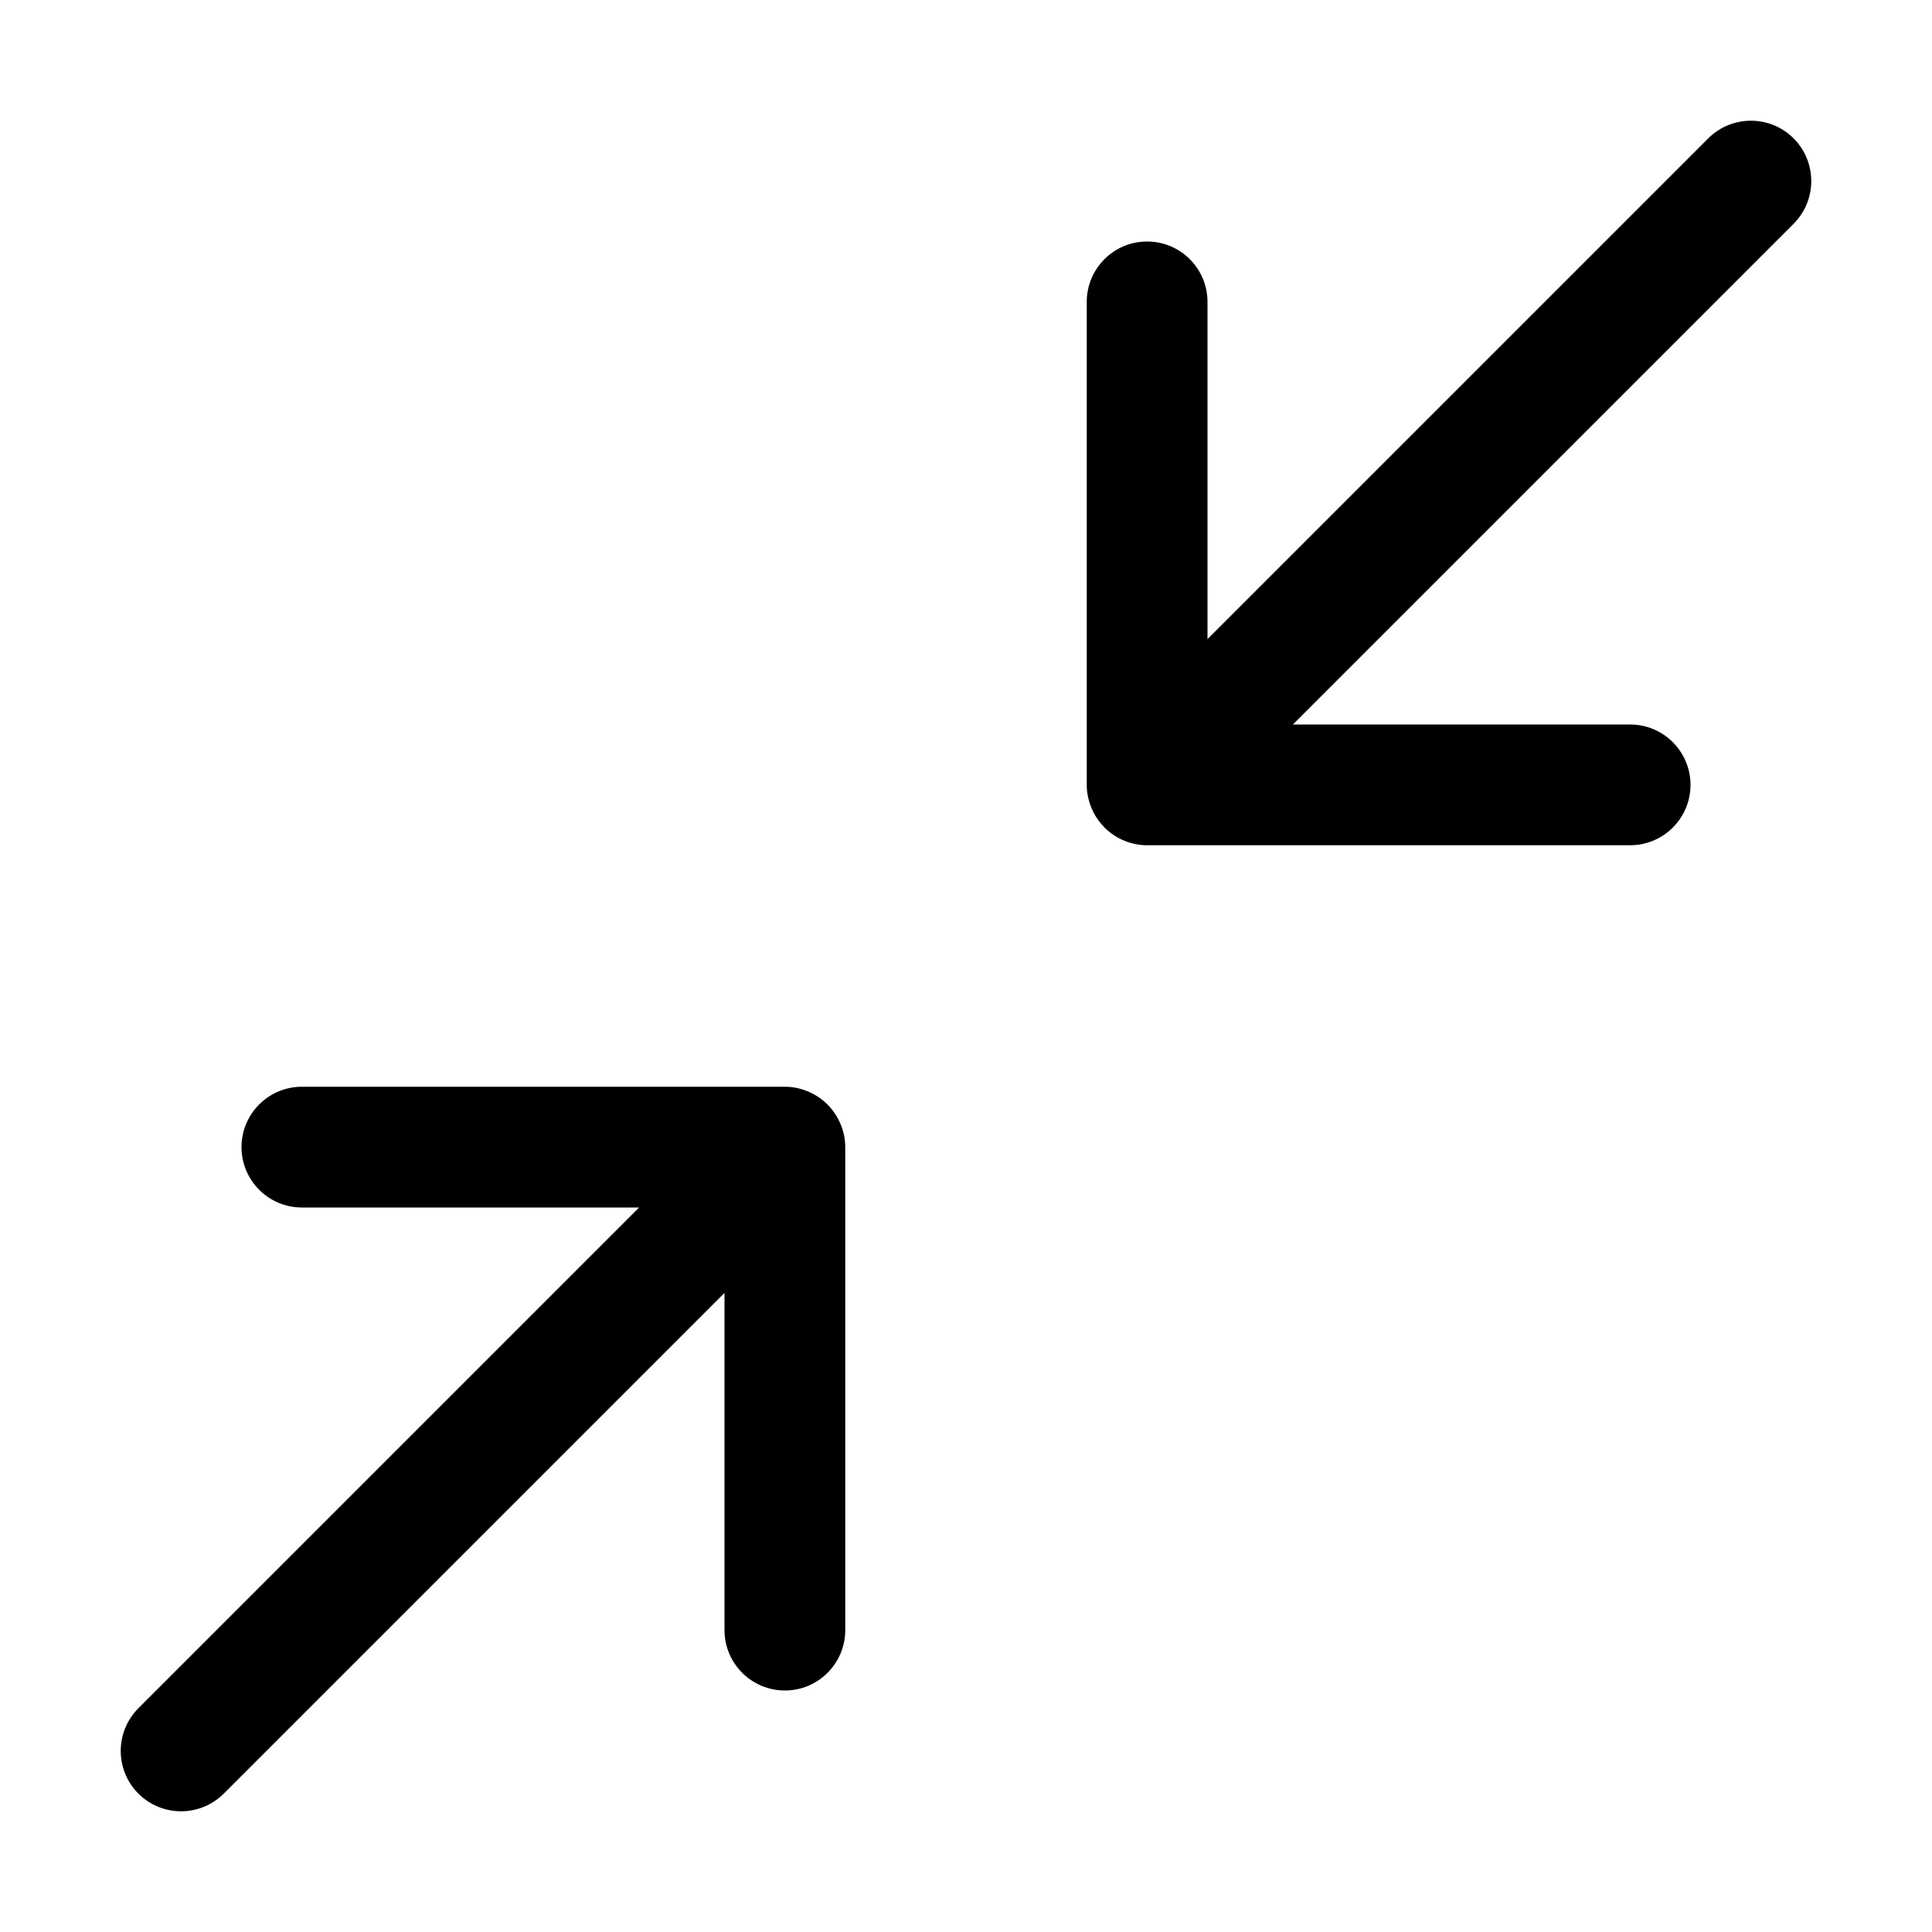
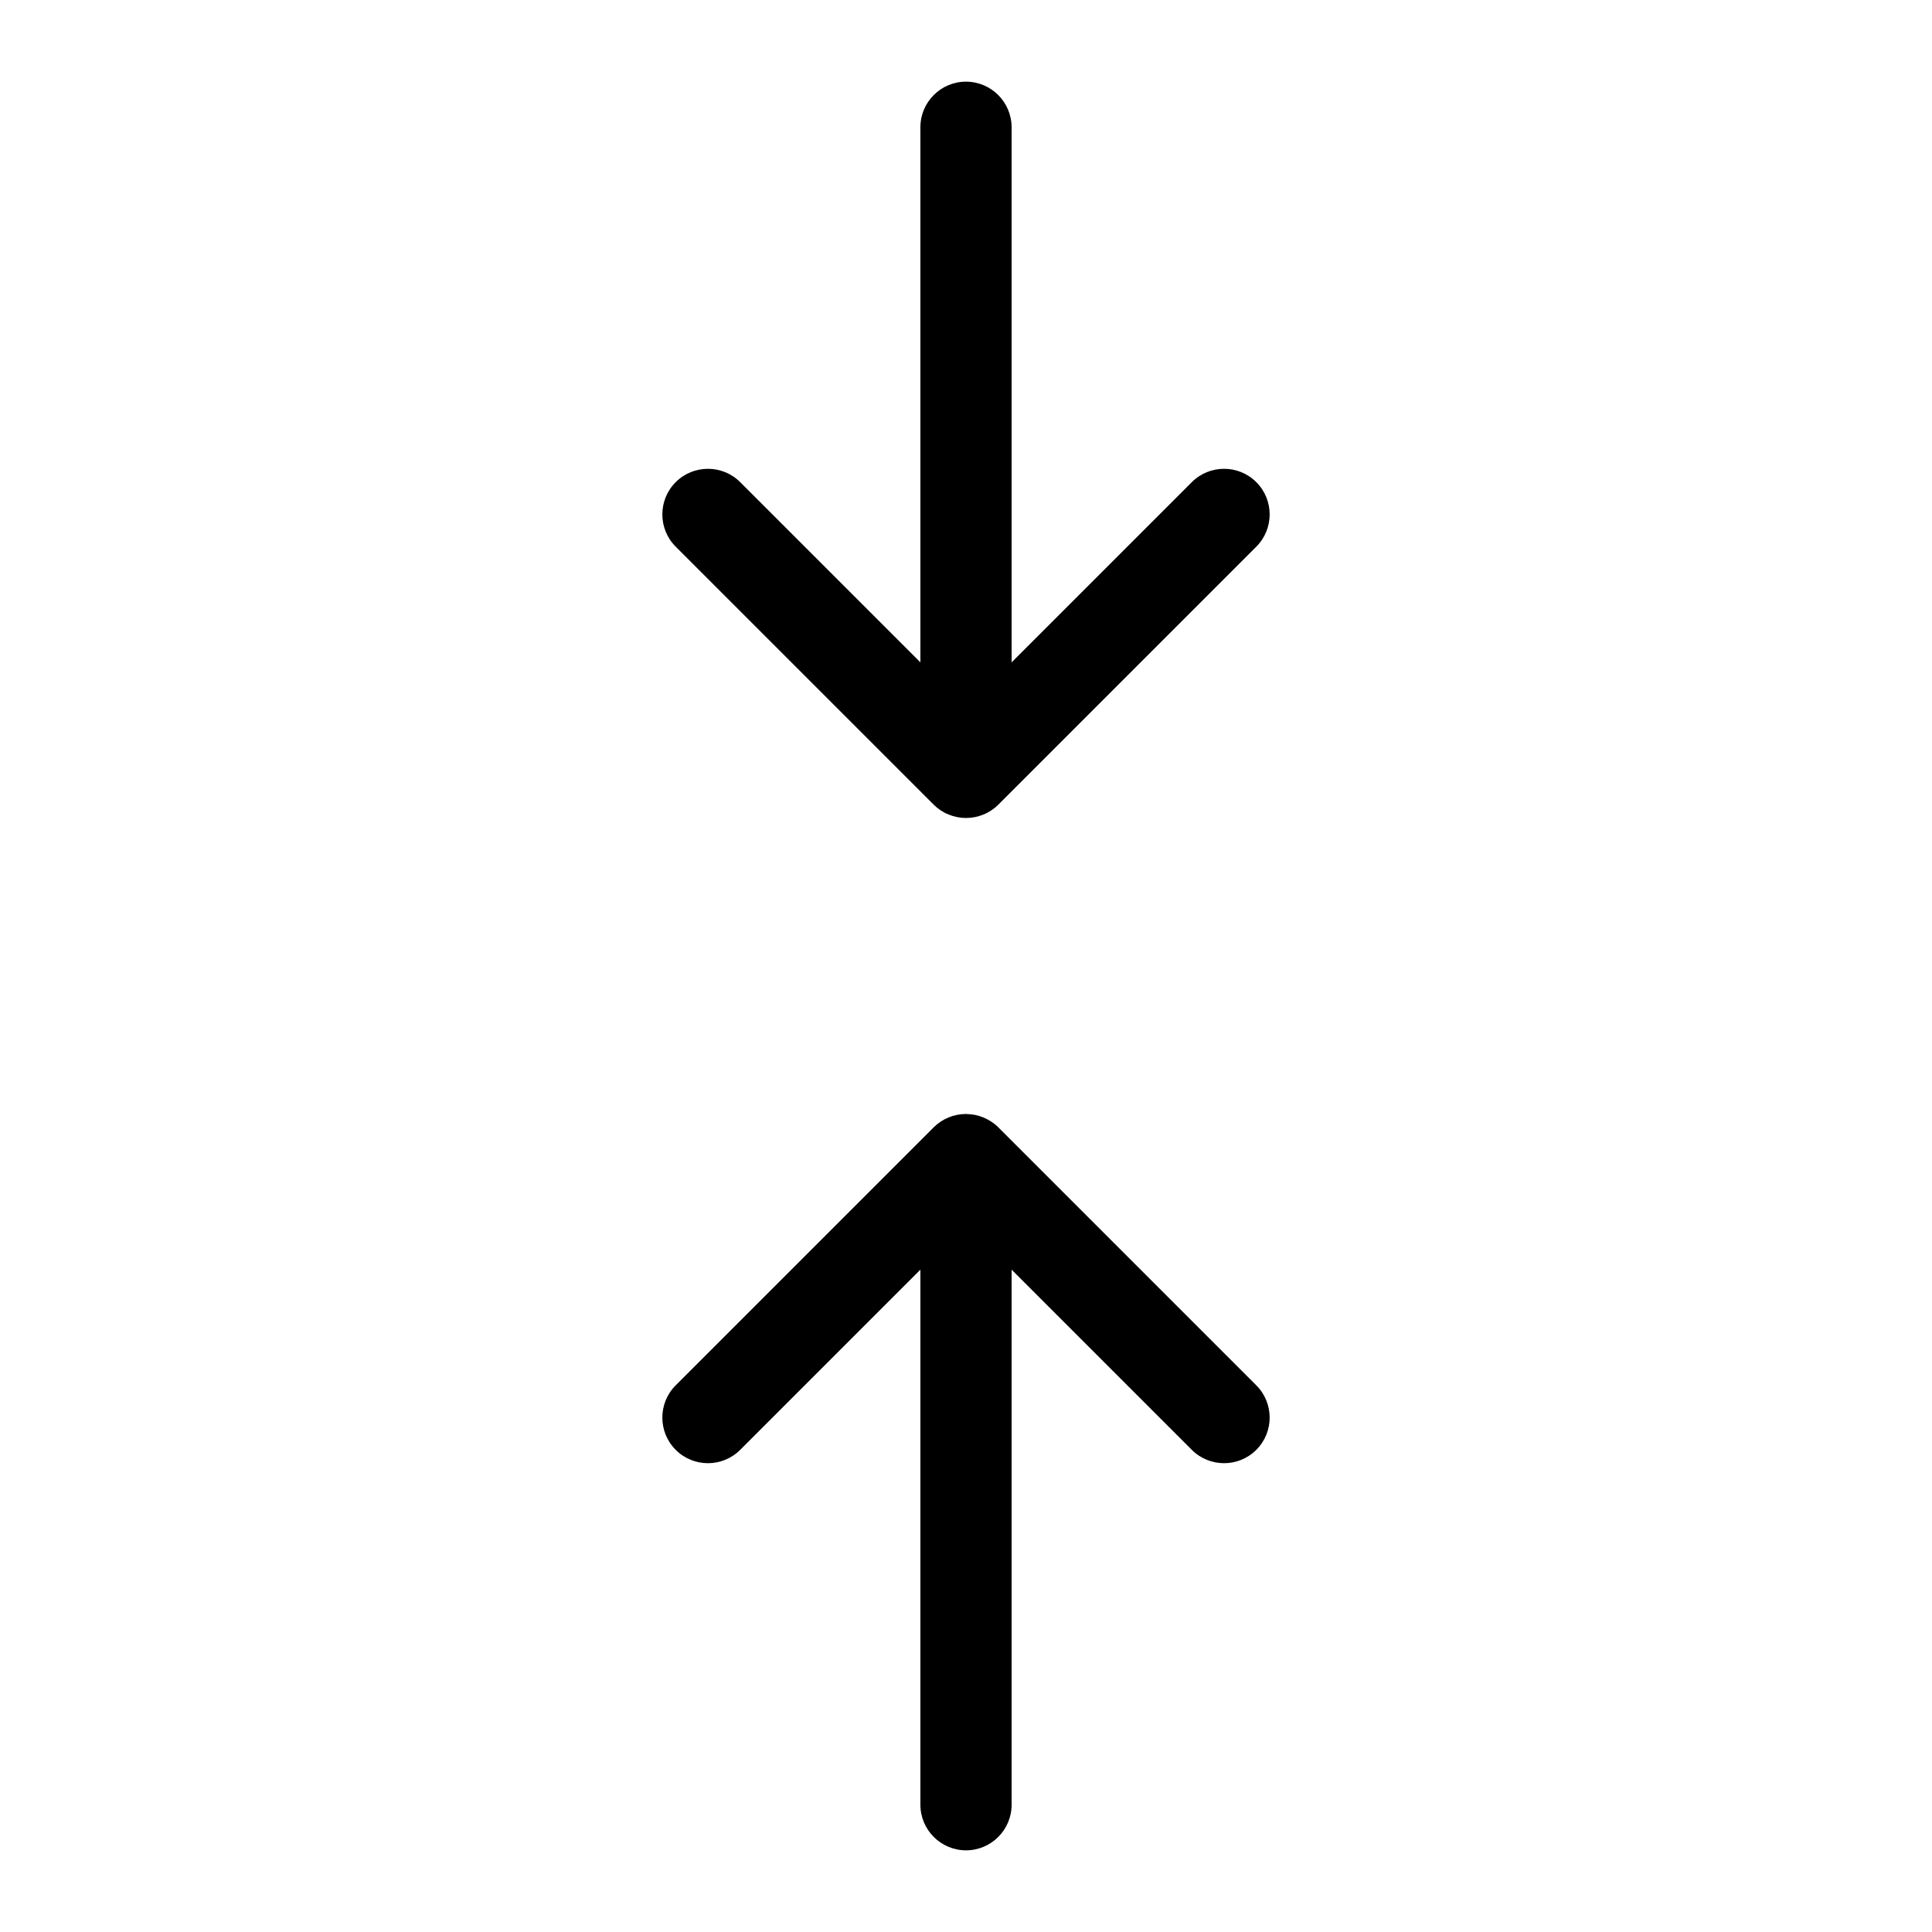
- <svg xmlns="http://www.w3.org/2000/svg" width="32" height="32" viewBox="0 0 32 32" fill="#000000">
-   <g>
-     <path d="M 29.708,2.292c-0.39-0.39-1.024-0.39-1.414,0L 20,10.586L 20,5 C 20,4.448, 19.552,4, 19,4S 18,4.448, 18,5l0,8 c0,0.002,0,0.002,0,0.004C 18,13.132, 18.028,13.26, 18.078,13.382c 0.048,0.118, 0.12,0.224, 0.208,0.314C 18.288,13.7, 18.29,13.704, 18.292,13.708 C 18.296,13.71, 18.298,13.71, 18.3,13.712c 0.090,0.088, 0.198,0.162, 0.316,0.21C 18.74,13.974, 18.87,14, 19,14l 8,0 C 27.552,14, 28,13.552, 28,13 C 28,12.448, 27.552,12, 27,12l-5.586,0 l 8.292-8.292C 30.098,3.316, 30.098,2.684, 29.708,2.292zM 2.292,29.708c 0.39,0.39, 1.024,0.39, 1.414,0L 12,21.414L 12,27 C 12,27.552, 12.448,28, 13,28S 14,27.552, 14,27l0-8 l0,0c0-0.13-0.026-0.26-0.078-0.382c-0.102-0.244-0.296-0.44-0.54-0.54C 13.26,18.026, 13.13,18, 13,18l-8,0 C 4.448,18, 4,18.448, 4,19 C 4,19.552, 4.448,20, 5,20l 5.586,0 l-8.292,8.292C 1.902,28.684, 1.902,29.316, 2.292,29.708z" />
+ <svg xmlns="http://www.w3.org/2000/svg" width="32" height="32" viewBox="0 0 32 32" fill="#000000" version="1.1" id="svg6">
+   <defs id="defs10" />
+   <g id="g4" transform="matrix(-0.5342665,0.5342665,-0.5342665,-0.5342665,33.09653,16)">
+     <path d="m 29.708,2.292 c -0.39,-0.39 -1.024,-0.39 -1.414,0 L 20,10.586 V 5 C 20,4.448 19.552,4 19,4 18.448,4 18,4.448 18,5 v 8 c 0,0.002 0,0.002 0,0.004 0,0.128 0.028,0.256 0.078,0.378 0.048,0.118 0.12,0.224 0.208,0.314 0.002,0.004 0.004,0.008 0.006,0.012 0.004,0.002 0.006,0.002 0.008,0.004 0.09,0.088 0.198,0.162 0.316,0.21 C 18.74,13.974 18.87,14 19,14 h 8 c 0.552,0 1,-0.448 1,-1 0,-0.552 -0.448,-1 -1,-1 H 21.414 L 29.706,3.708 C 30.098,3.316 30.098,2.684 29.708,2.292 Z M 2.292,29.708 c 0.39,0.39 1.024,0.39 1.414,0 L 12,21.414 V 27 c 0,0.552 0.448,1 1,1 0.552,0 1,-0.448 1,-1 v -8 0 c 0,-0.13 -0.026,-0.26 -0.078,-0.382 -0.102,-0.244 -0.296,-0.44 -0.54,-0.54 C 13.26,18.026 13.13,18 13,18 H 5 c -0.552,0 -1,0.448 -1,1 0,0.552 0.448,1 1,1 h 5.586 l -8.292,8.292 c -0.392,0.392 -0.392,1.024 -0.002,1.416 z" id="path2" />
  </g>
</svg>
